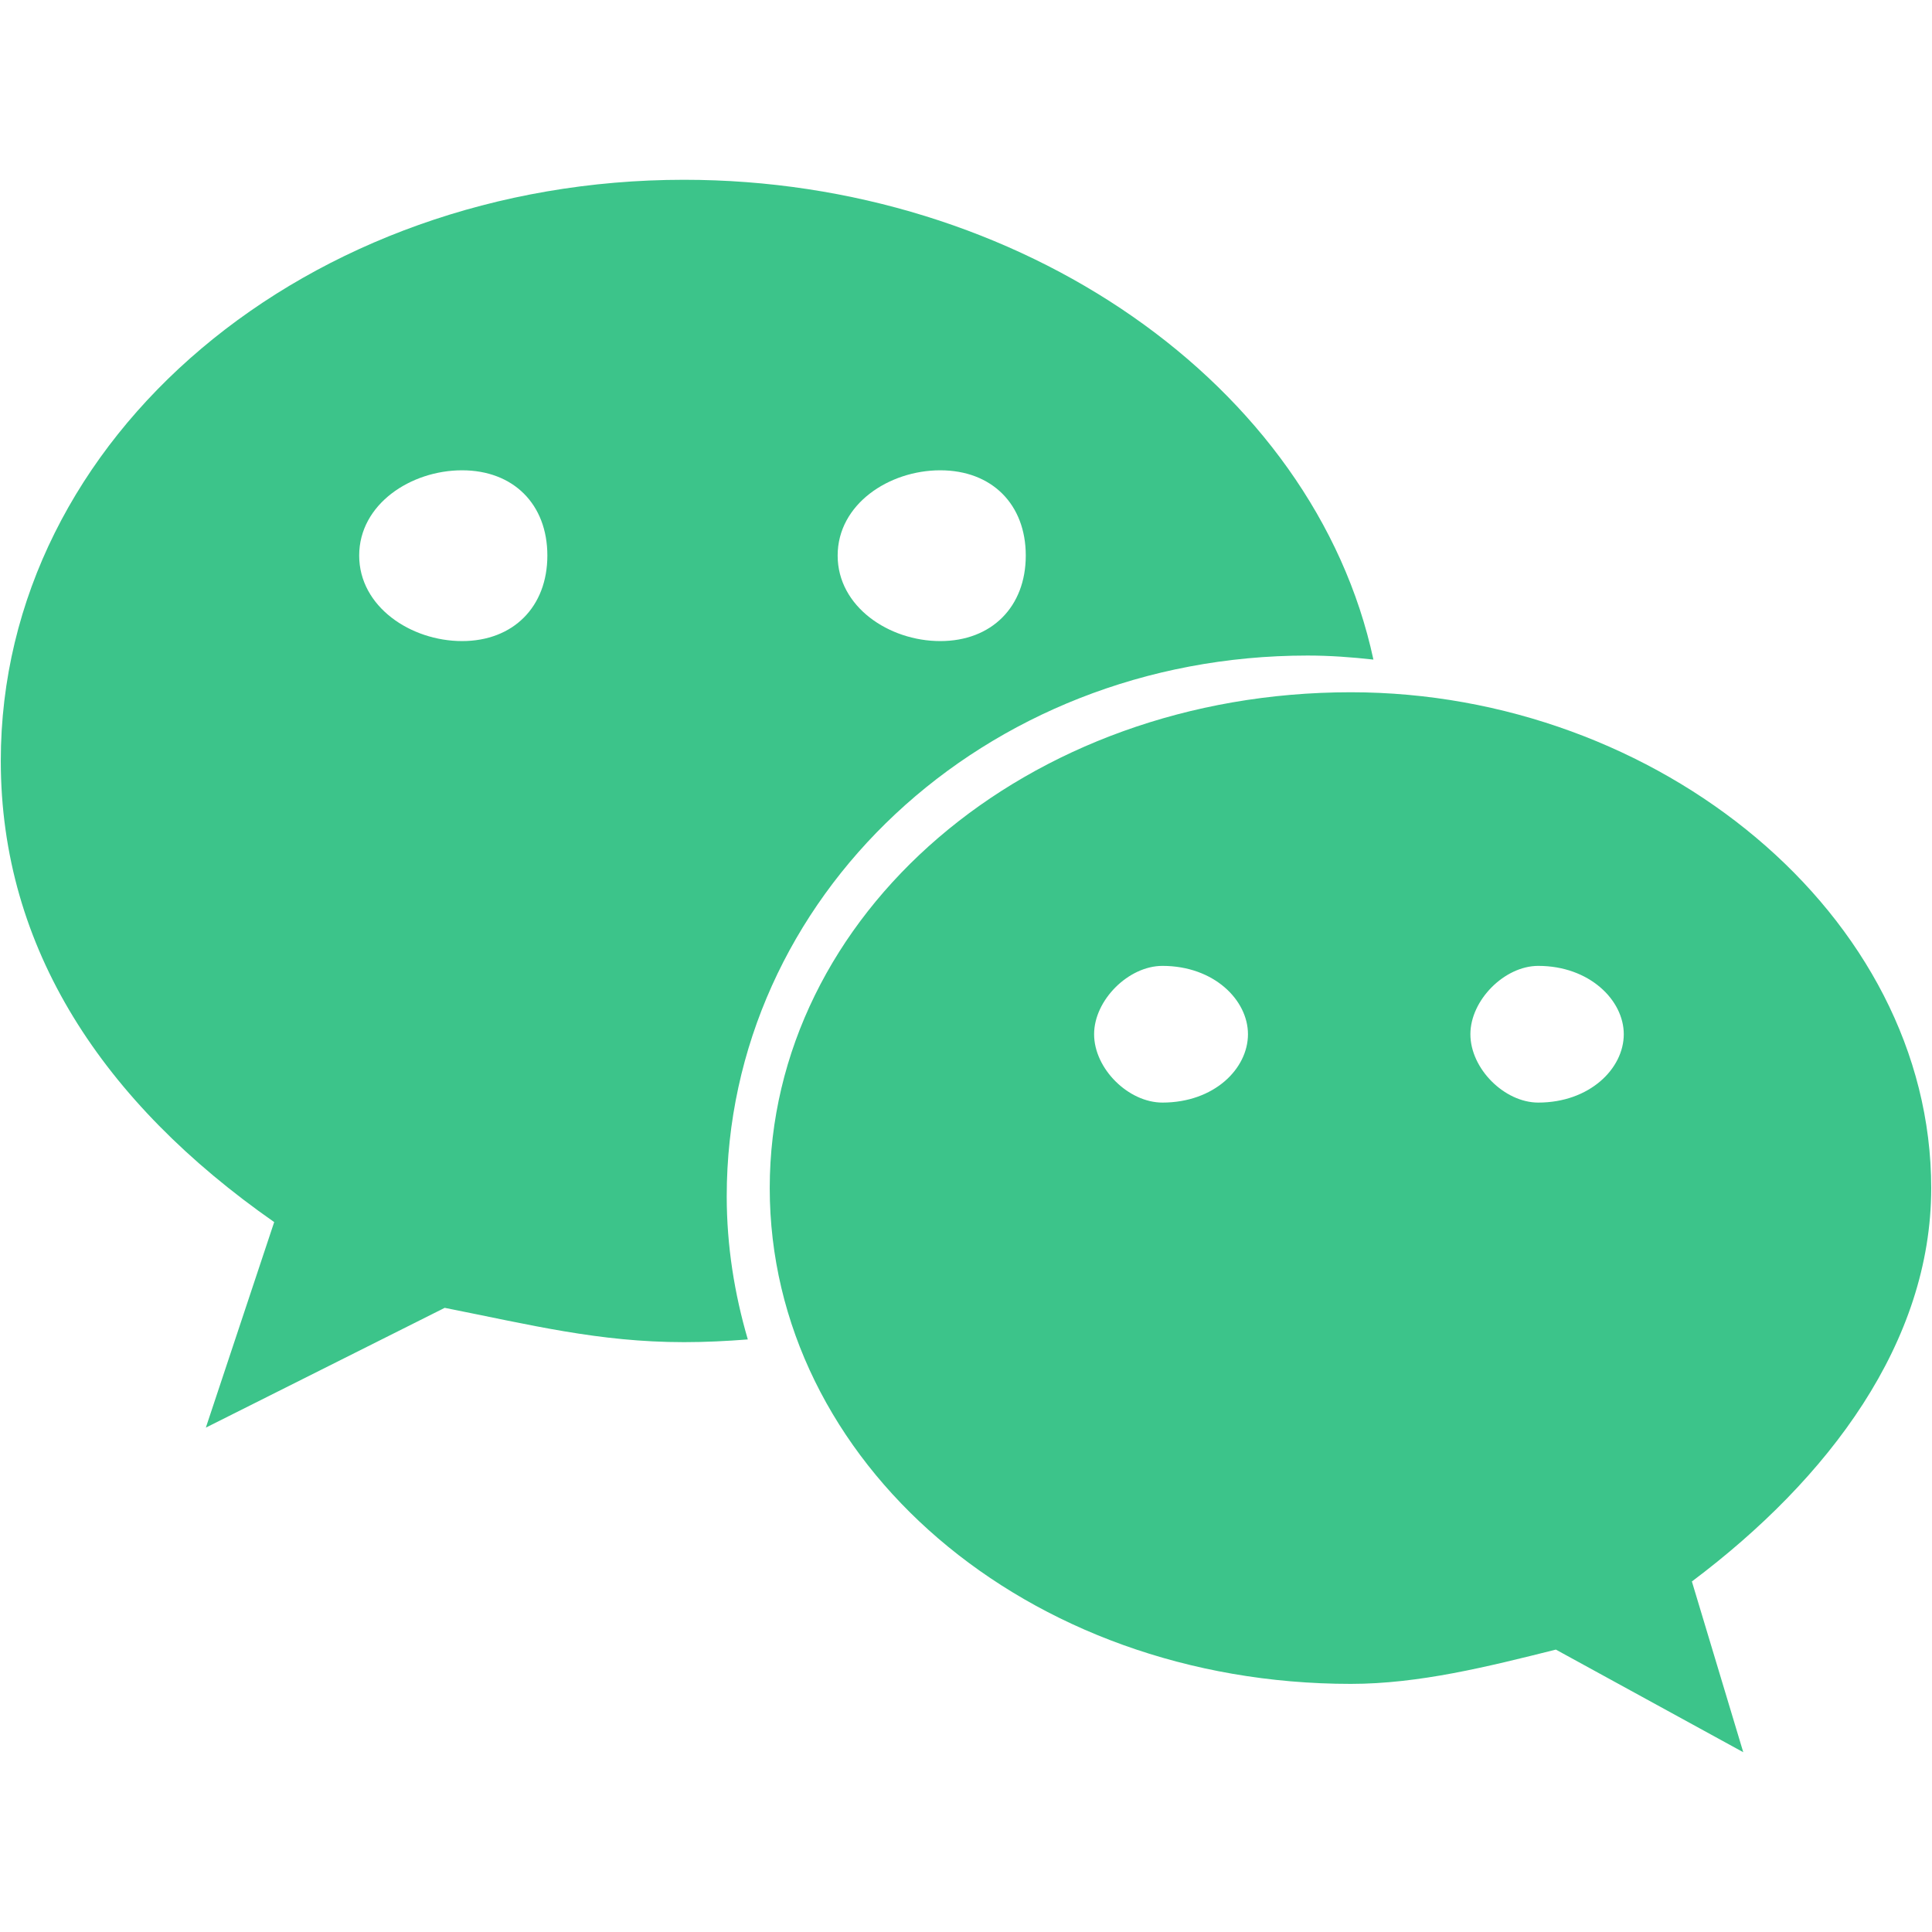
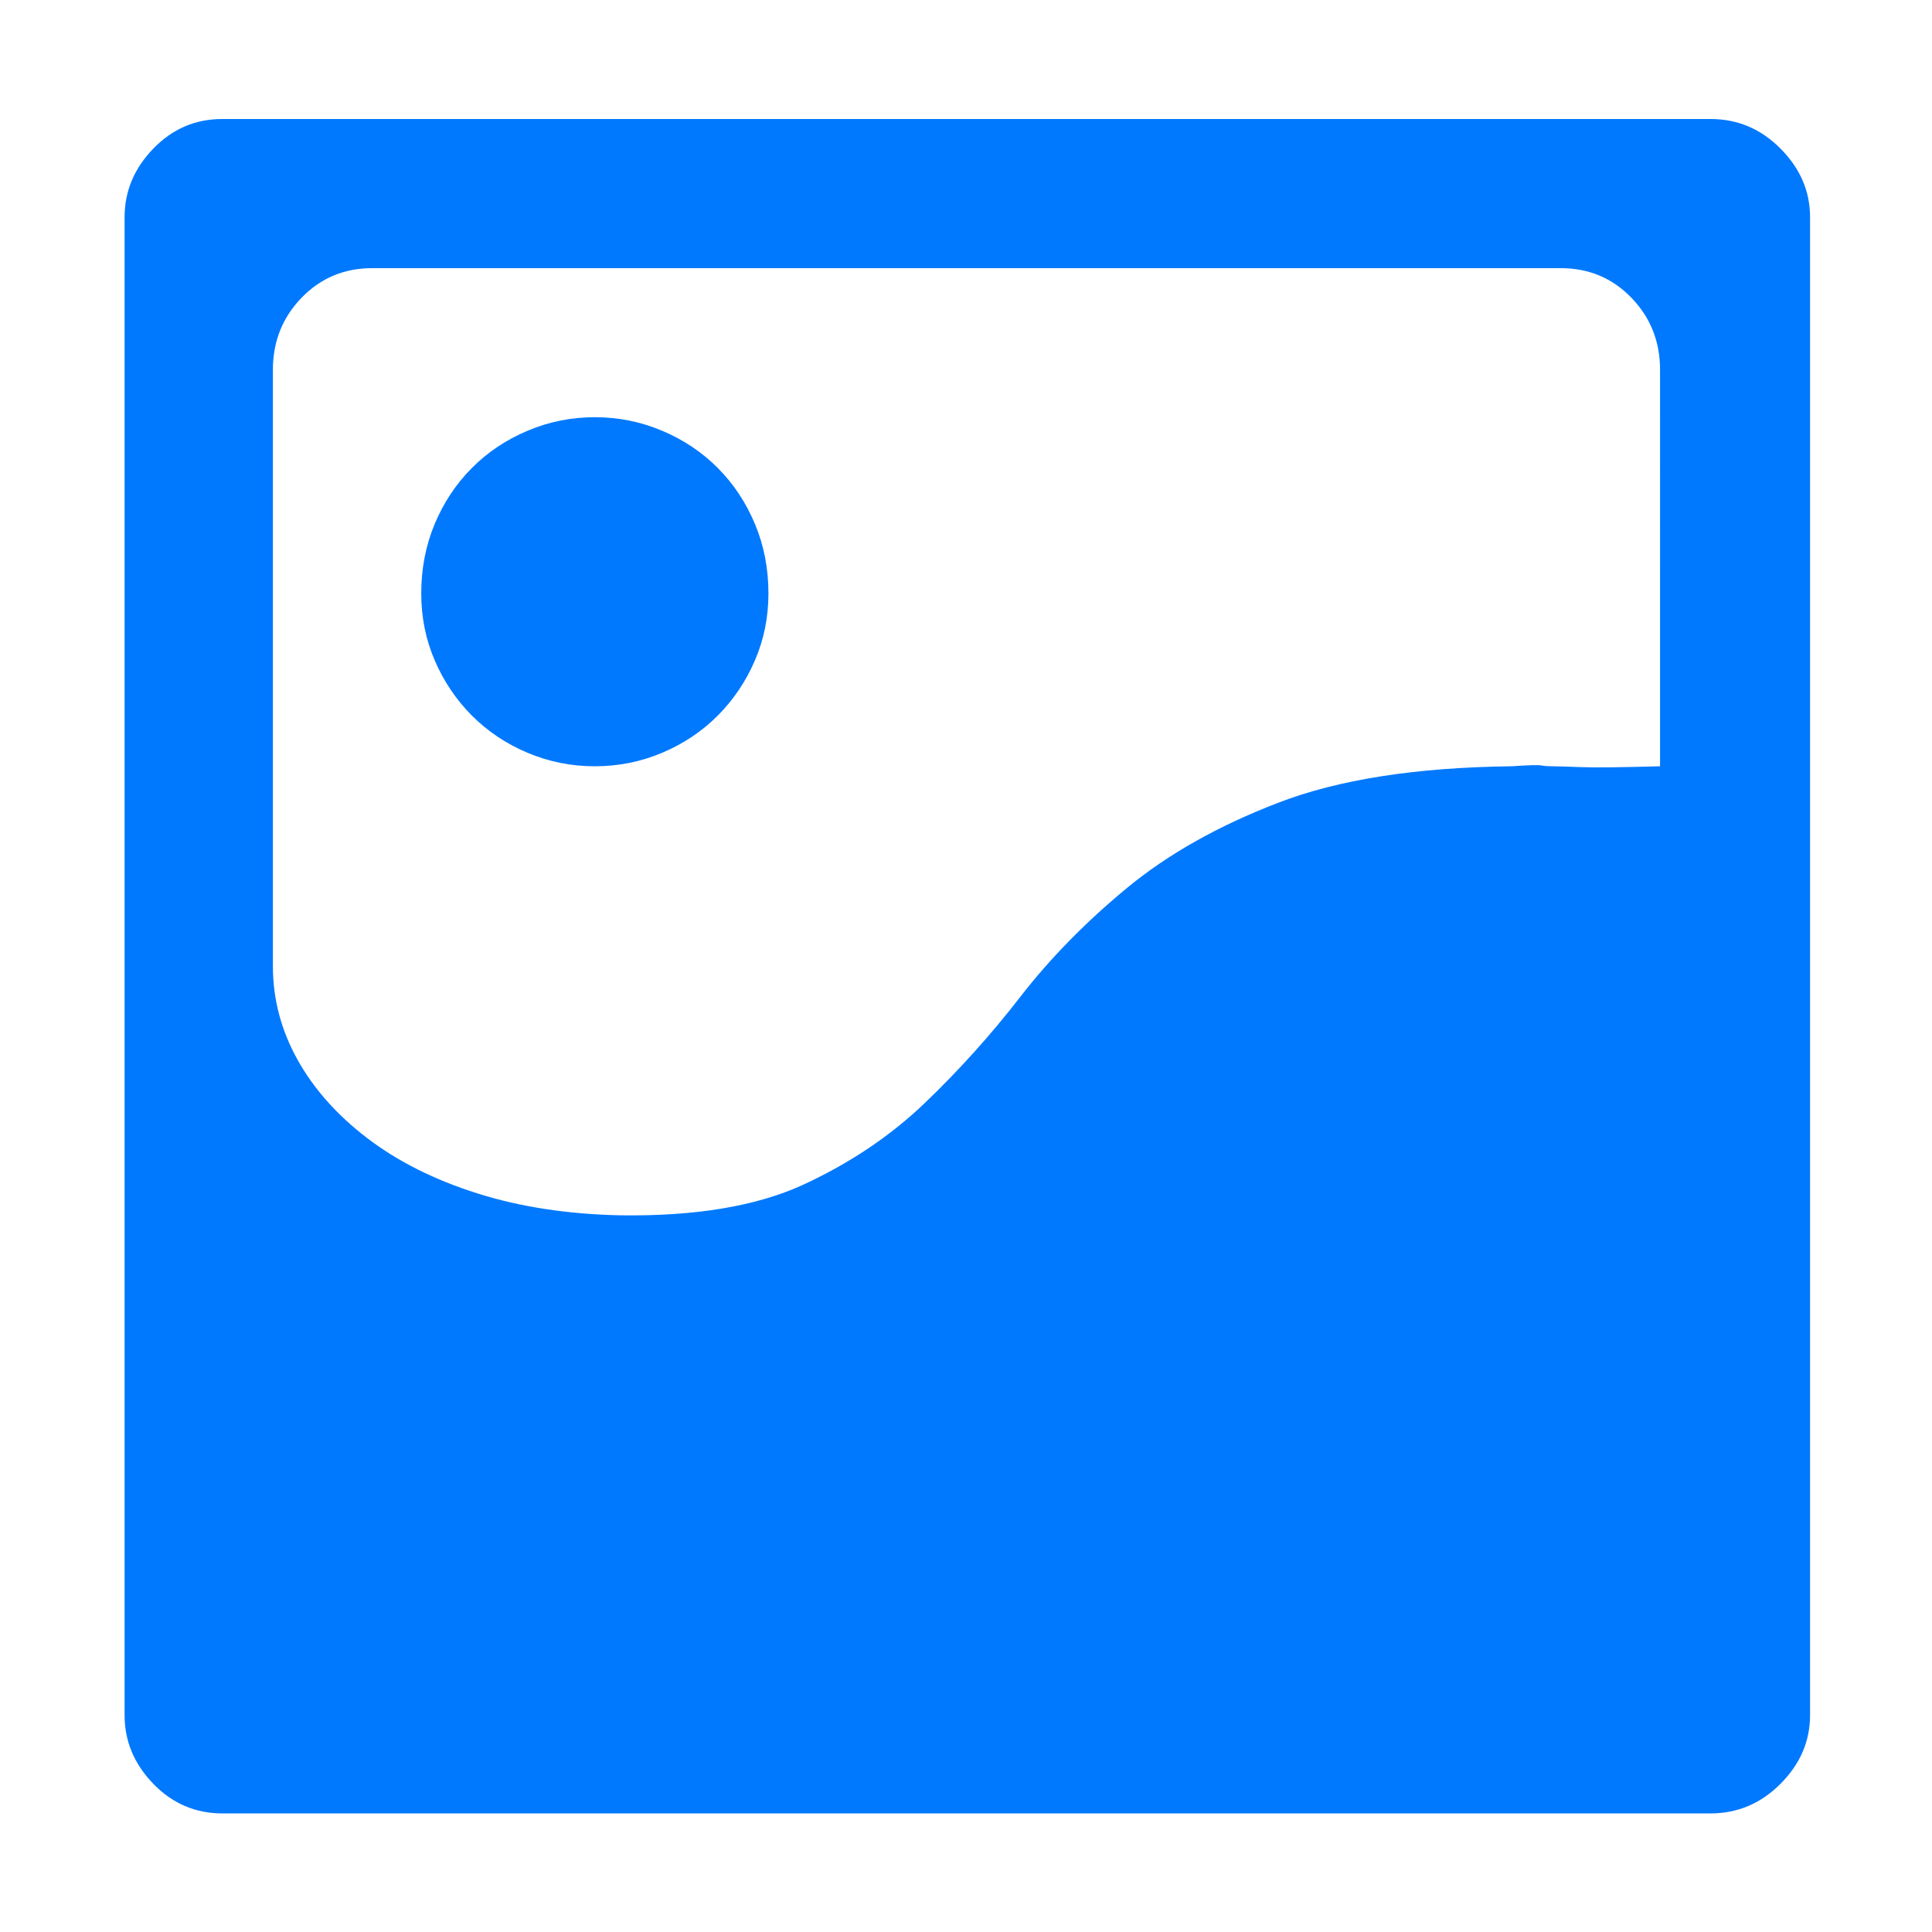
- <svg xmlns="http://www.w3.org/2000/svg" t="1600068101413" class="icon" viewBox="0 0 1024 1024" version="1.1" p-id="2117" width="32" height="32">
-   <path d="M693.063 347.452c11.739 0 23.354 0.863 34.874 2.144-31.334-145.9-187.328-254.307-365.385-254.307-199.067 0-362.135 135.684-362.135 307.978 0 99.453 54.252 181.122 144.907 244.464l-36.22 108.936 126.596-63.484c45.3 8.968 81.639 18.185 126.849 18.185 11.362 0 22.63-0.561 33.805-1.439-7.074-24.211-11.175-49.569-11.175-75.879C385.183 475.846 521.047 347.452 693.063 347.452L693.063 347.452zM498.351 249.27c27.267 0 45.331 17.939 45.331 45.189 0 27.139-18.063 45.328-45.331 45.328-27.142 0-54.377-18.188-54.377-45.328C443.973 267.207 471.208 249.27 498.351 249.27L498.351 249.27zM244.908 339.786c-27.139 0-54.532-18.186-54.532-45.328 0-27.251 27.391-45.188 54.532-45.188 27.139 0 45.204 17.938 45.204 45.188C290.112 321.6 272.049 339.786 244.908 339.786L244.908 339.786zM1023.581 629.702c0-144.778-144.88-262.793-307.6-262.793-172.303 0-308.005 118.014-308.005 262.793 0 145.026 135.706 262.79 308.005 262.79 36.063 0 72.436-9.092 108.657-18.171l99.329 54.39-27.232-90.499C969.421 783.682 1023.581 711.37 1023.581 629.702L1023.581 629.702zM616.117 584.39c-18.031 0-36.22-17.939-36.22-36.236 0-18.045 18.188-36.214 36.22-36.214 27.392 0 45.33 18.169 45.33 36.214C661.447 566.451 643.509 584.39 616.117 584.39L616.117 584.39zM815.309 584.39c-17.908 0-35.971-17.939-35.971-36.236 0-18.045 18.063-36.214 35.971-36.214 27.14 0 45.326 18.169 45.326 36.214C860.637 566.451 842.451 584.39 815.309 584.39L815.309 584.39z" p-id="2118" fill="#3CC48A" />
+ <svg xmlns="http://www.w3.org/2000/svg" t="1600068240229" class="icon" viewBox="0 0 1024 1024" version="1.1" p-id="2545" width="32" height="32">
+   <path d="M315.27 221.129c12.509 0 24.424 2.392 35.744 7.211 11.321 4.785 21.126 11.344 29.471 19.752 8.345 8.373 14.889 18.266 19.647 29.61 4.777 11.379 7.156 23.666 7.156 36.822 0 12.576-2.379 24.426-7.156 35.48-4.758 11.09-11.302 20.803-19.647 29.21-8.345 8.372-18.151 14.968-29.471 19.752-11.32 4.784-23.235 7.175-35.744 7.175-12.493 0-24.407-2.391-35.727-7.175-11.32-4.784-21.144-11.38-29.49-19.752-8.328-8.407-14.889-18.121-19.647-29.21-4.759-11.054-7.14-22.905-7.14-35.48 0-13.156 2.38-25.442 7.14-36.822 4.757-11.343 11.32-21.238 19.647-29.61 8.346-8.407 18.17-14.967 29.49-19.752C290.863 223.521 302.777 221.129 315.27 221.129L315.27 221.129zM906.663 63.079c14.296 0 26.661 5.219 37.08 15.729 10.417 10.474 15.627 22.578 15.627 36.35L959.37 909.067c0 13.773-5.211 25.877-15.627 36.351-10.419 10.474-22.785 15.728-37.08 15.728L117.837 961.146c-14.276 0-26.497-5.255-36.627-15.728-10.112-10.474-15.178-22.578-15.178-36.351L66.032 115.158c0-13.772 5.065-25.876 15.178-36.35 10.13-10.51 22.351-15.729 36.627-15.729L906.663 63.079 906.663 63.079zM879.862 195.976c0-14.968-5.066-27.689-15.179-38.162-10.131-10.474-22.642-15.692-37.528-15.692L197.348 142.122c-14.889 0-27.381 5.219-37.511 15.692-10.131 10.474-15.196 23.194-15.196 38.162l0 316.135c0 17.36 4.327 33.813 12.96 49.398 8.635 15.547 20.999 29.5 37.078 41.75 16.077 12.287 35.437 21.998 58.059 29.175 22.641 7.21 47.947 11.09 75.941 11.706 39.891 0.577 72.21-4.821 96.923-16.163 24.712-11.383 46.163-25.77 64.314-43.128 18.169-17.361 35.151-36.205 50.921-56.575 15.792-20.366 34.556-39.502 56.296-57.478 21.72-17.976 48.523-33.09 80.393-45.339 31.871-12.285 73.109-18.737 123.725-19.316 8.94-0.616 14.15-0.76 15.628-0.435 1.497 0.29 3.425 0.435 5.805 0.435 2.397 0 7.301 0.144 14.744 0.435 7.443 0.326 21.596 0.144 42.433-0.435L879.862 195.976 879.862 195.976zM879.862 195.976" p-id="2546" fill="#0079FE" />
</svg>
